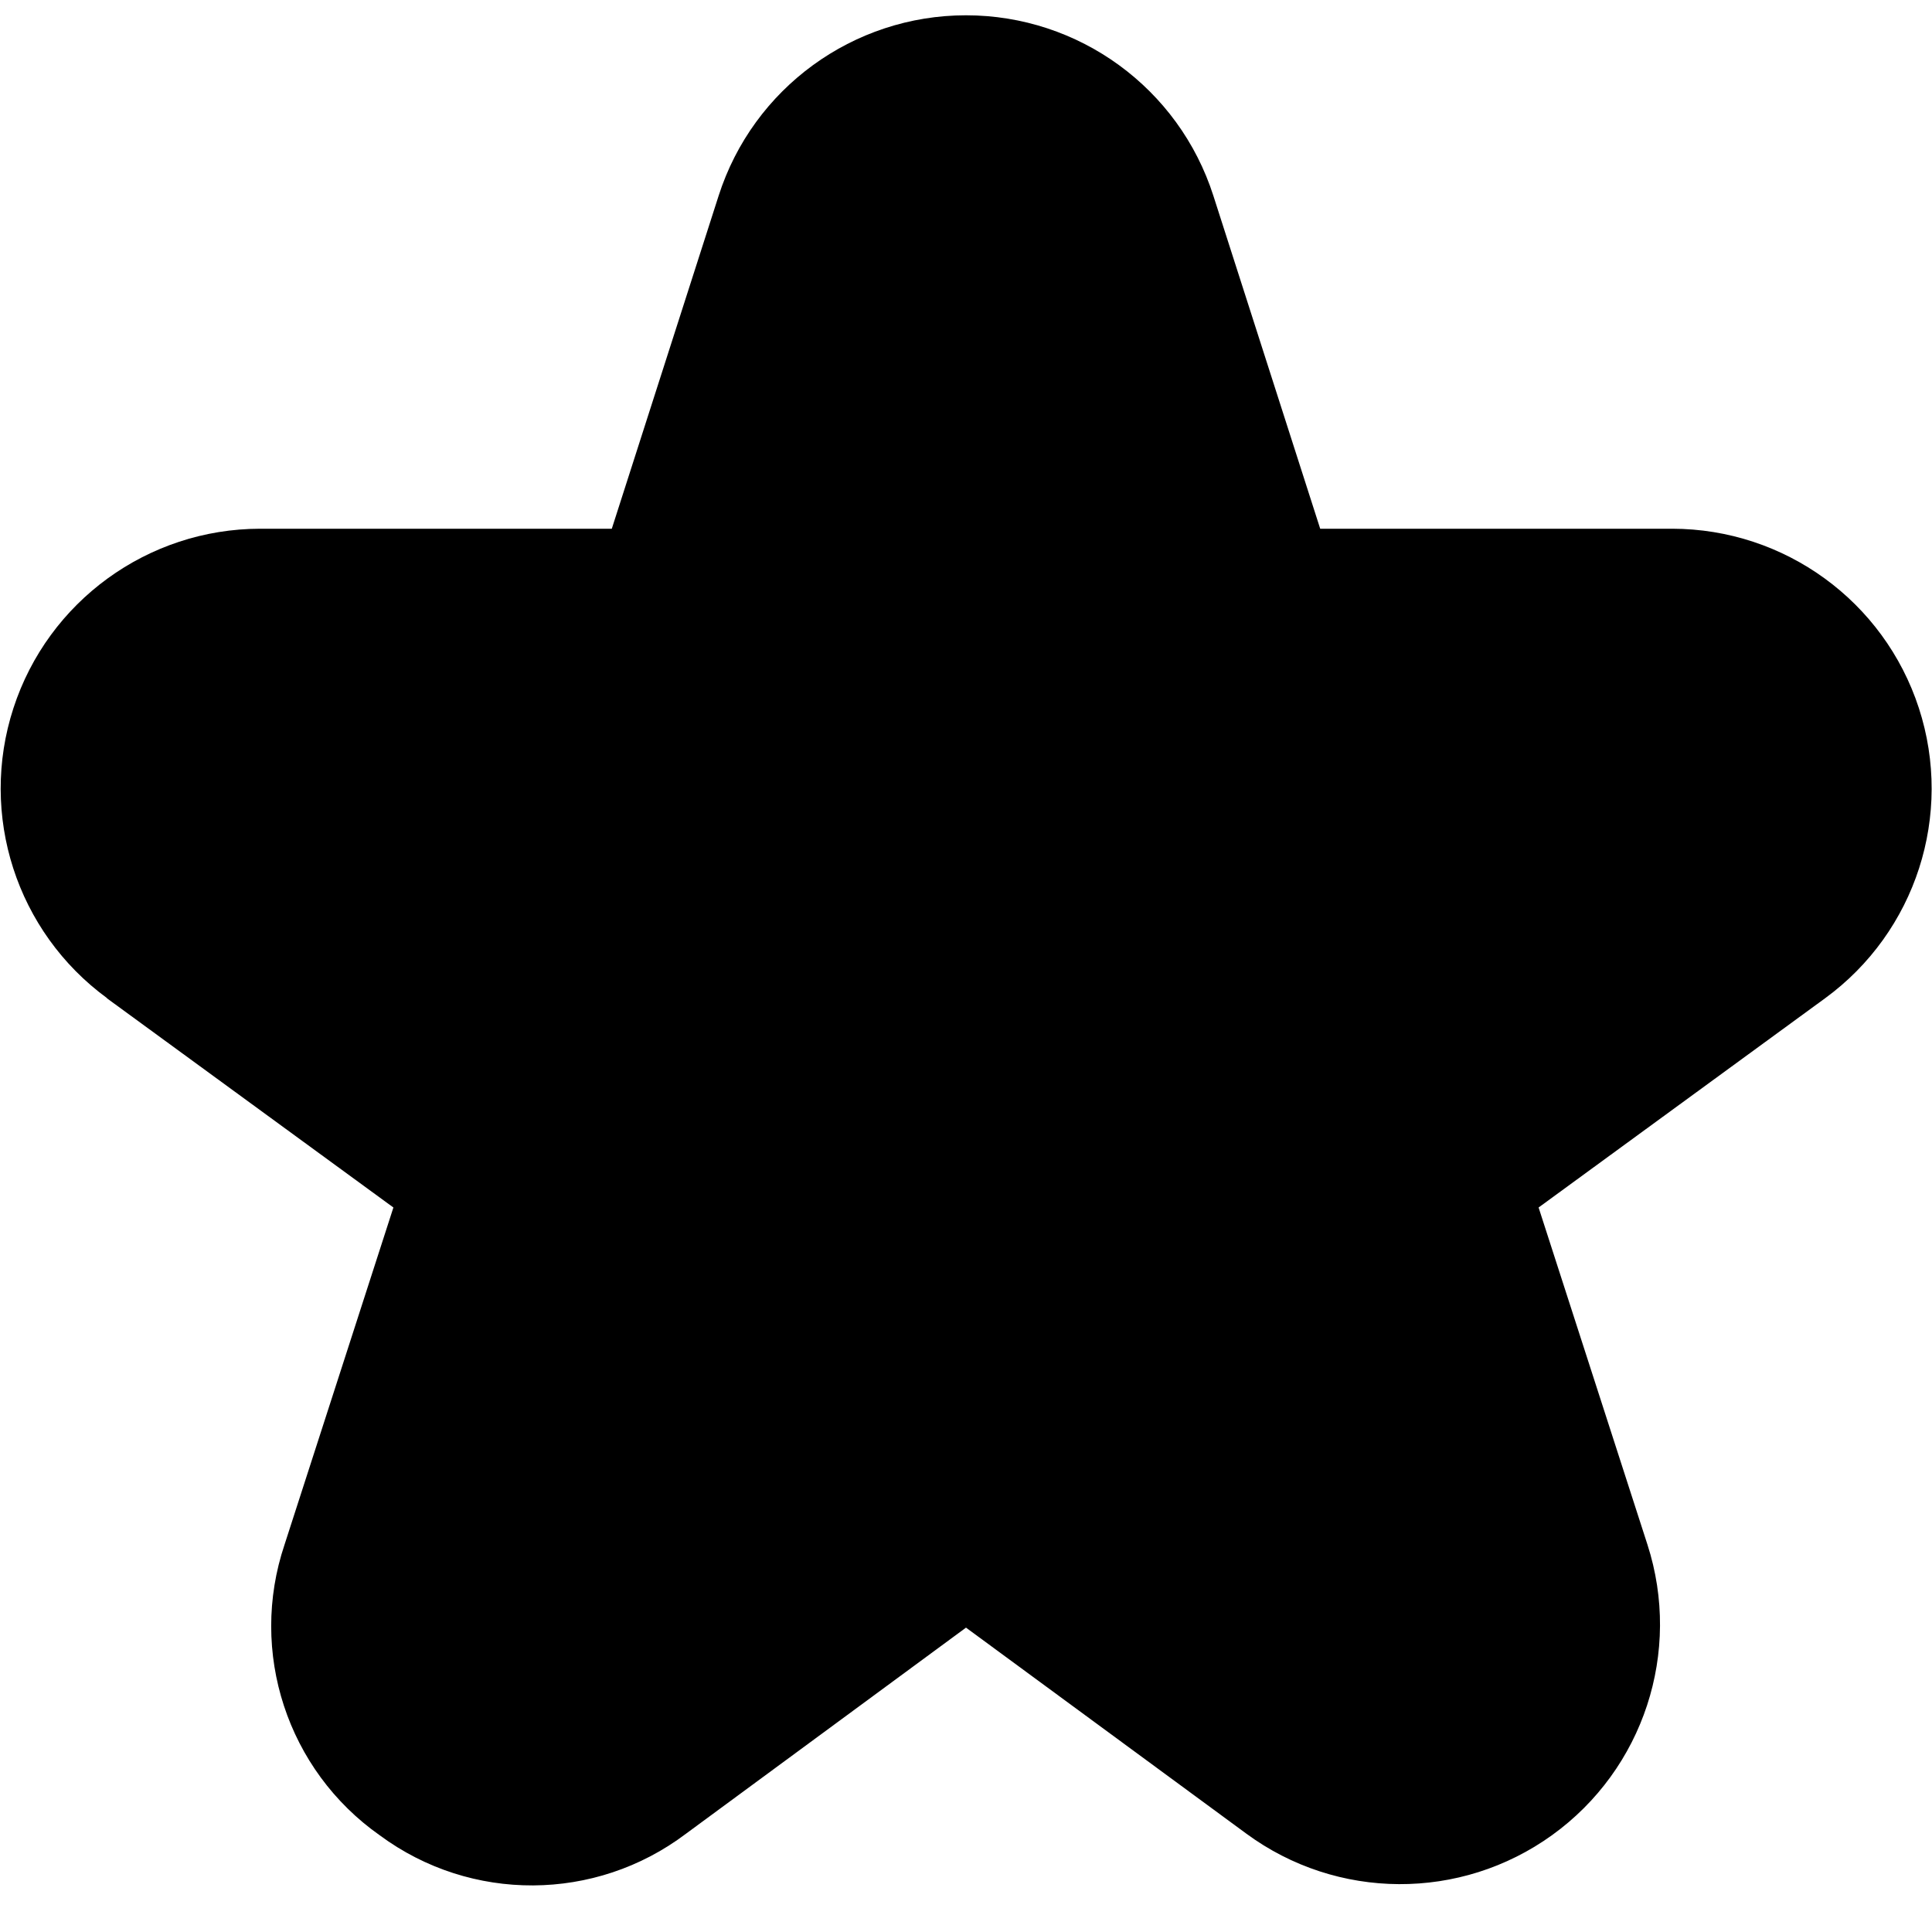
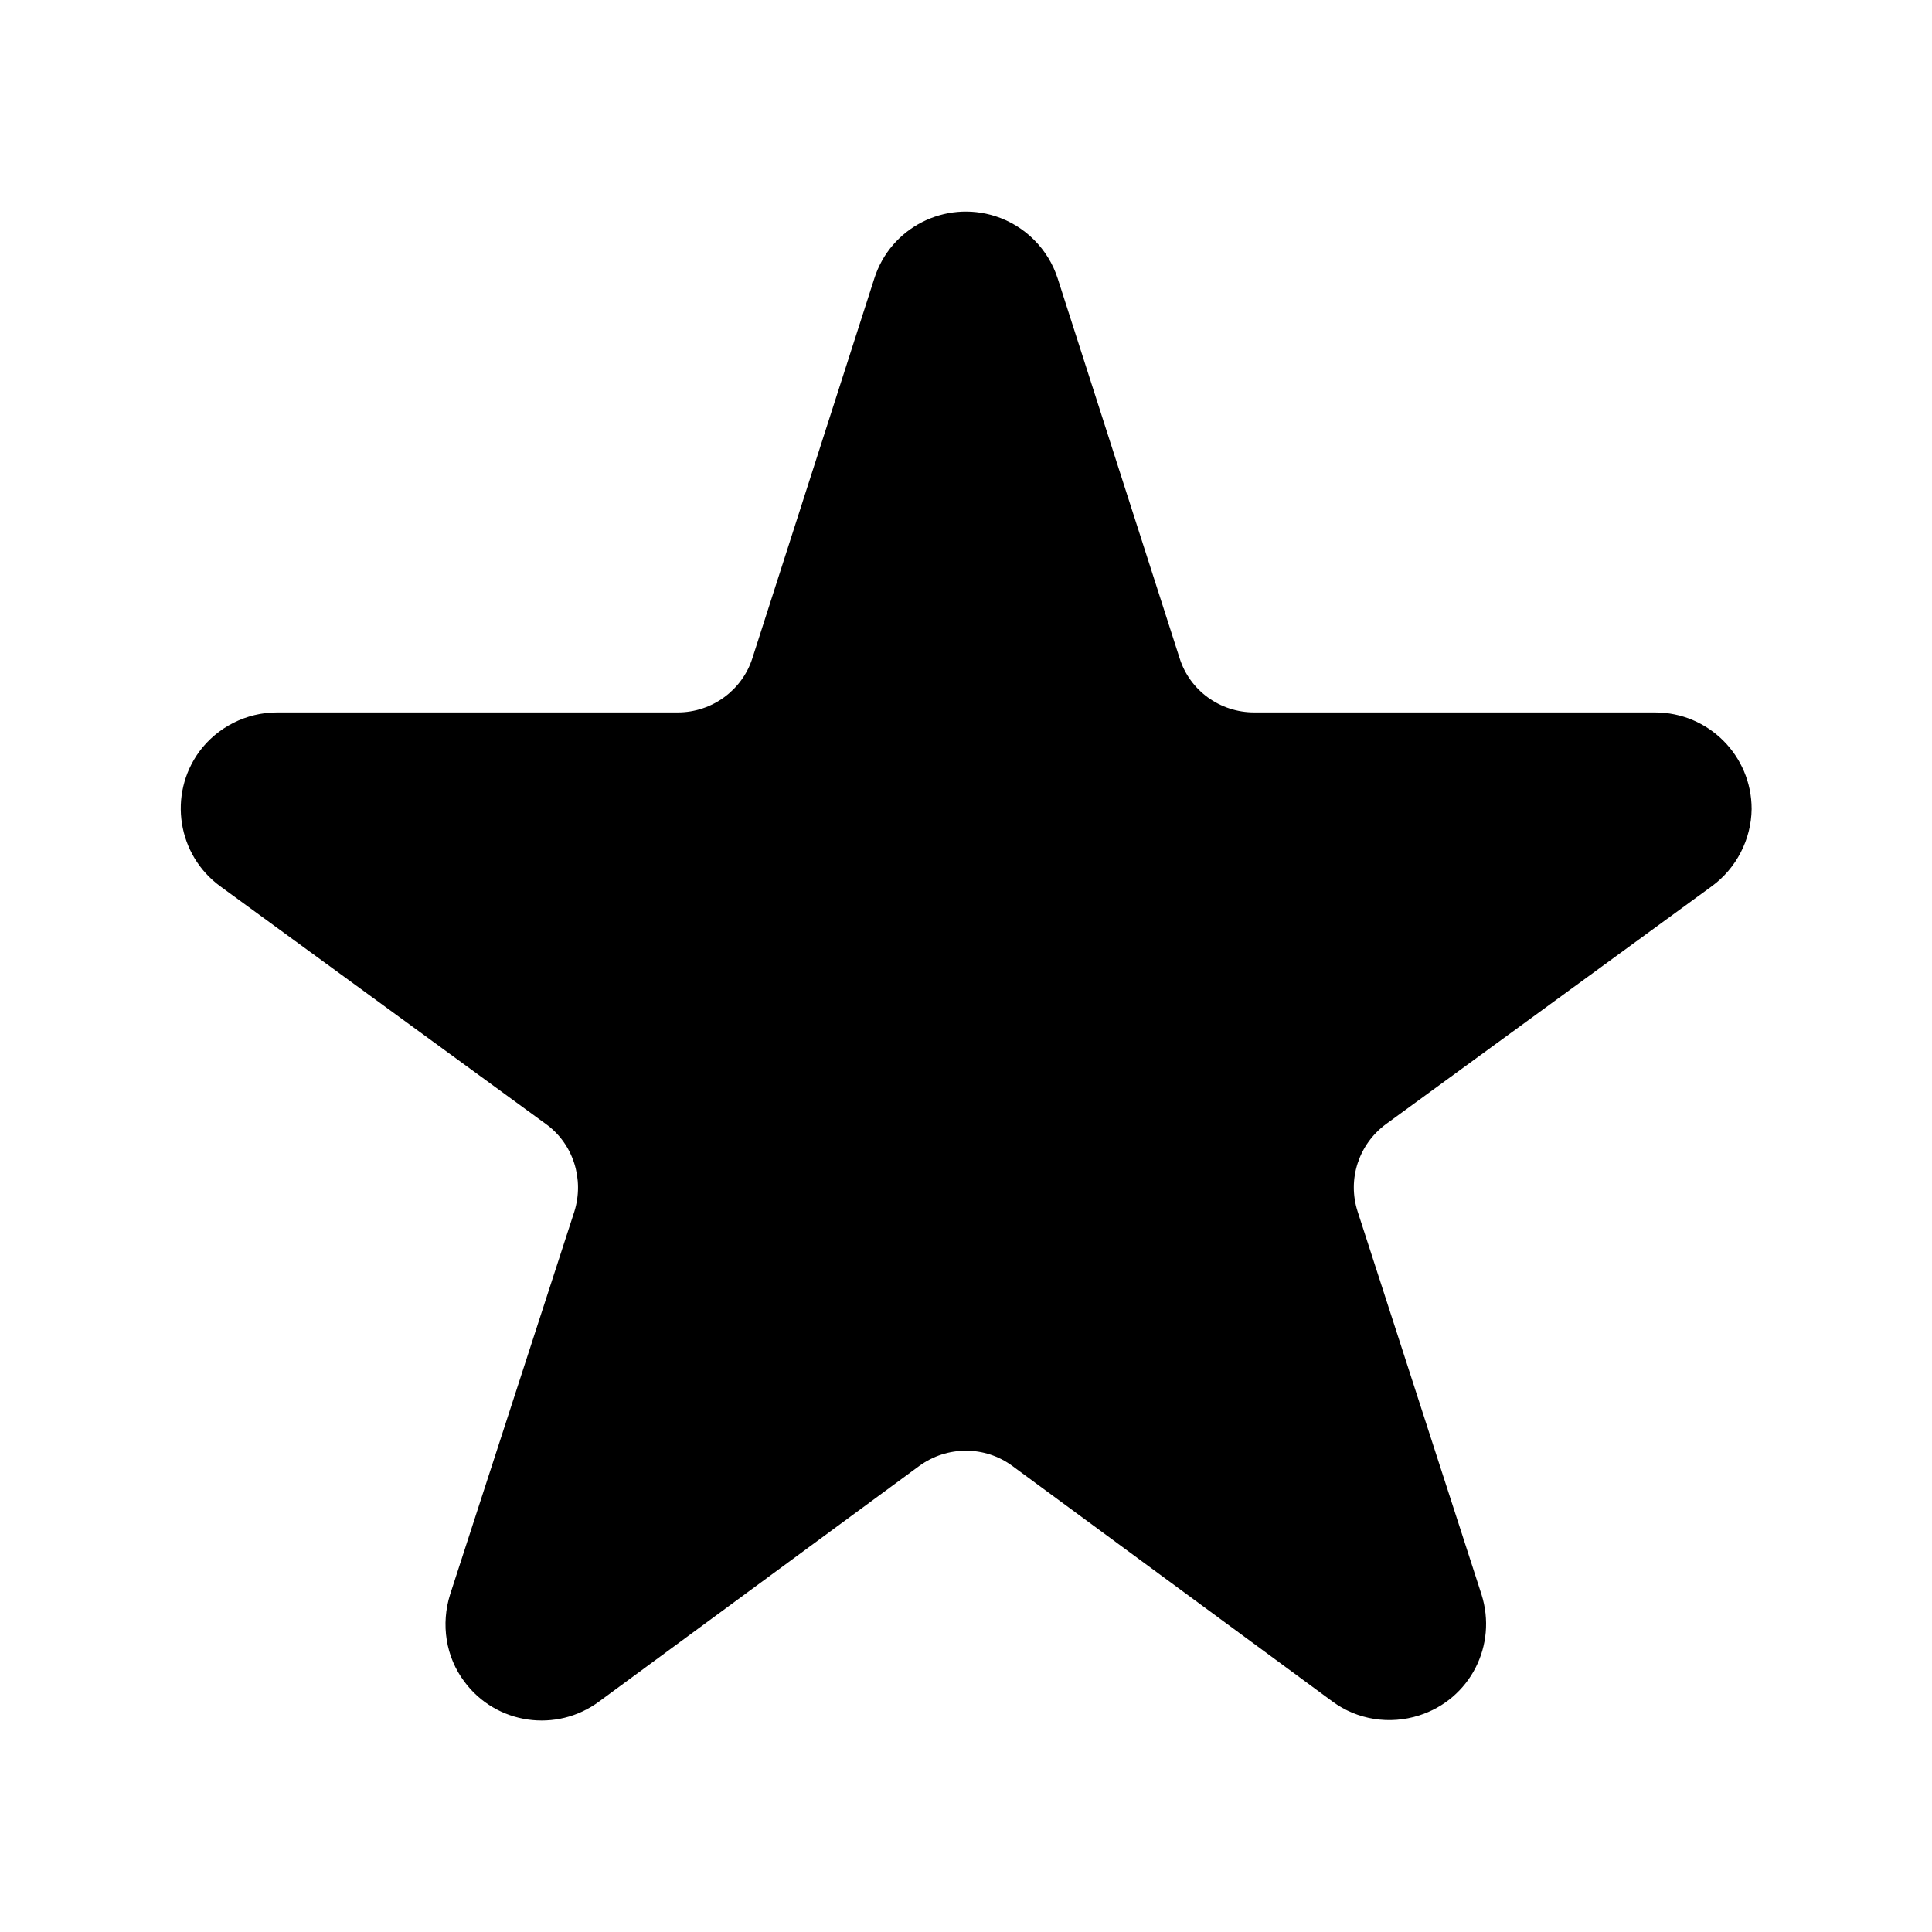
- <svg xmlns="http://www.w3.org/2000/svg" id="Filled" viewBox="0 0 24 24" width="512" height="512">
-   <path d="M1.327,12.4,4.887,15,3.535,19.187A3.178,3.178,0,0,0,4.719,22.8a3.177,3.177,0,0,0,3.8-.019L12,20.219l3.482,2.559a3.227,3.227,0,0,0,4.983-3.591L19.113,15l3.56-2.6a3.227,3.227,0,0,0-1.9-5.832H16.4L15.073,2.432a3.227,3.227,0,0,0-6.146,0L7.6,6.568H3.231a3.227,3.227,0,0,0-1.9,5.832Z" />
+ <svg xmlns="http://www.w3.org/2000/svg" version="1.1" id="Filled" x="0px" y="0px" viewBox="0 0 512 512" style="enable-background:new 0 0 512 512;" xml:space="preserve">
+   <path d="M453.6,234.9l-86.3,63c-7.2,5.3-10.3,14.6-7.5,23.2l32.8,101.4c4.3,13.5-3,27.8-16.5,32.1c-7.8,2.5-16.4,1.2-23-3.7  l-84.8-62.4c-7.3-5.4-17.3-5.4-24.7,0l-84.8,62.4c-11.3,8.4-27.3,6.1-35.7-5.2c-5-6.6-6.3-15.3-3.8-23.2l32.9-101.4  c2.7-8.6-0.3-18-7.5-23.2l-86.3-63c-11.4-8.3-13.9-24.3-5.6-35.7c4.8-6.5,12.5-10.4,20.6-10.4h106.2c9.1,0,17.1-5.9,19.8-14.4  l32.3-100.6c4.3-13.5,18.7-20.8,32.1-16.5c7.8,2.5,14,8.7,16.5,16.5l32.3,100.6c2.7,8.6,10.7,14.4,19.8,14.4h106.2  c14.1,0,25.6,11.4,25.6,25.6C464.1,222.4,460.2,230.1,453.6,234.9L453.6,234.9z" />
</svg>
